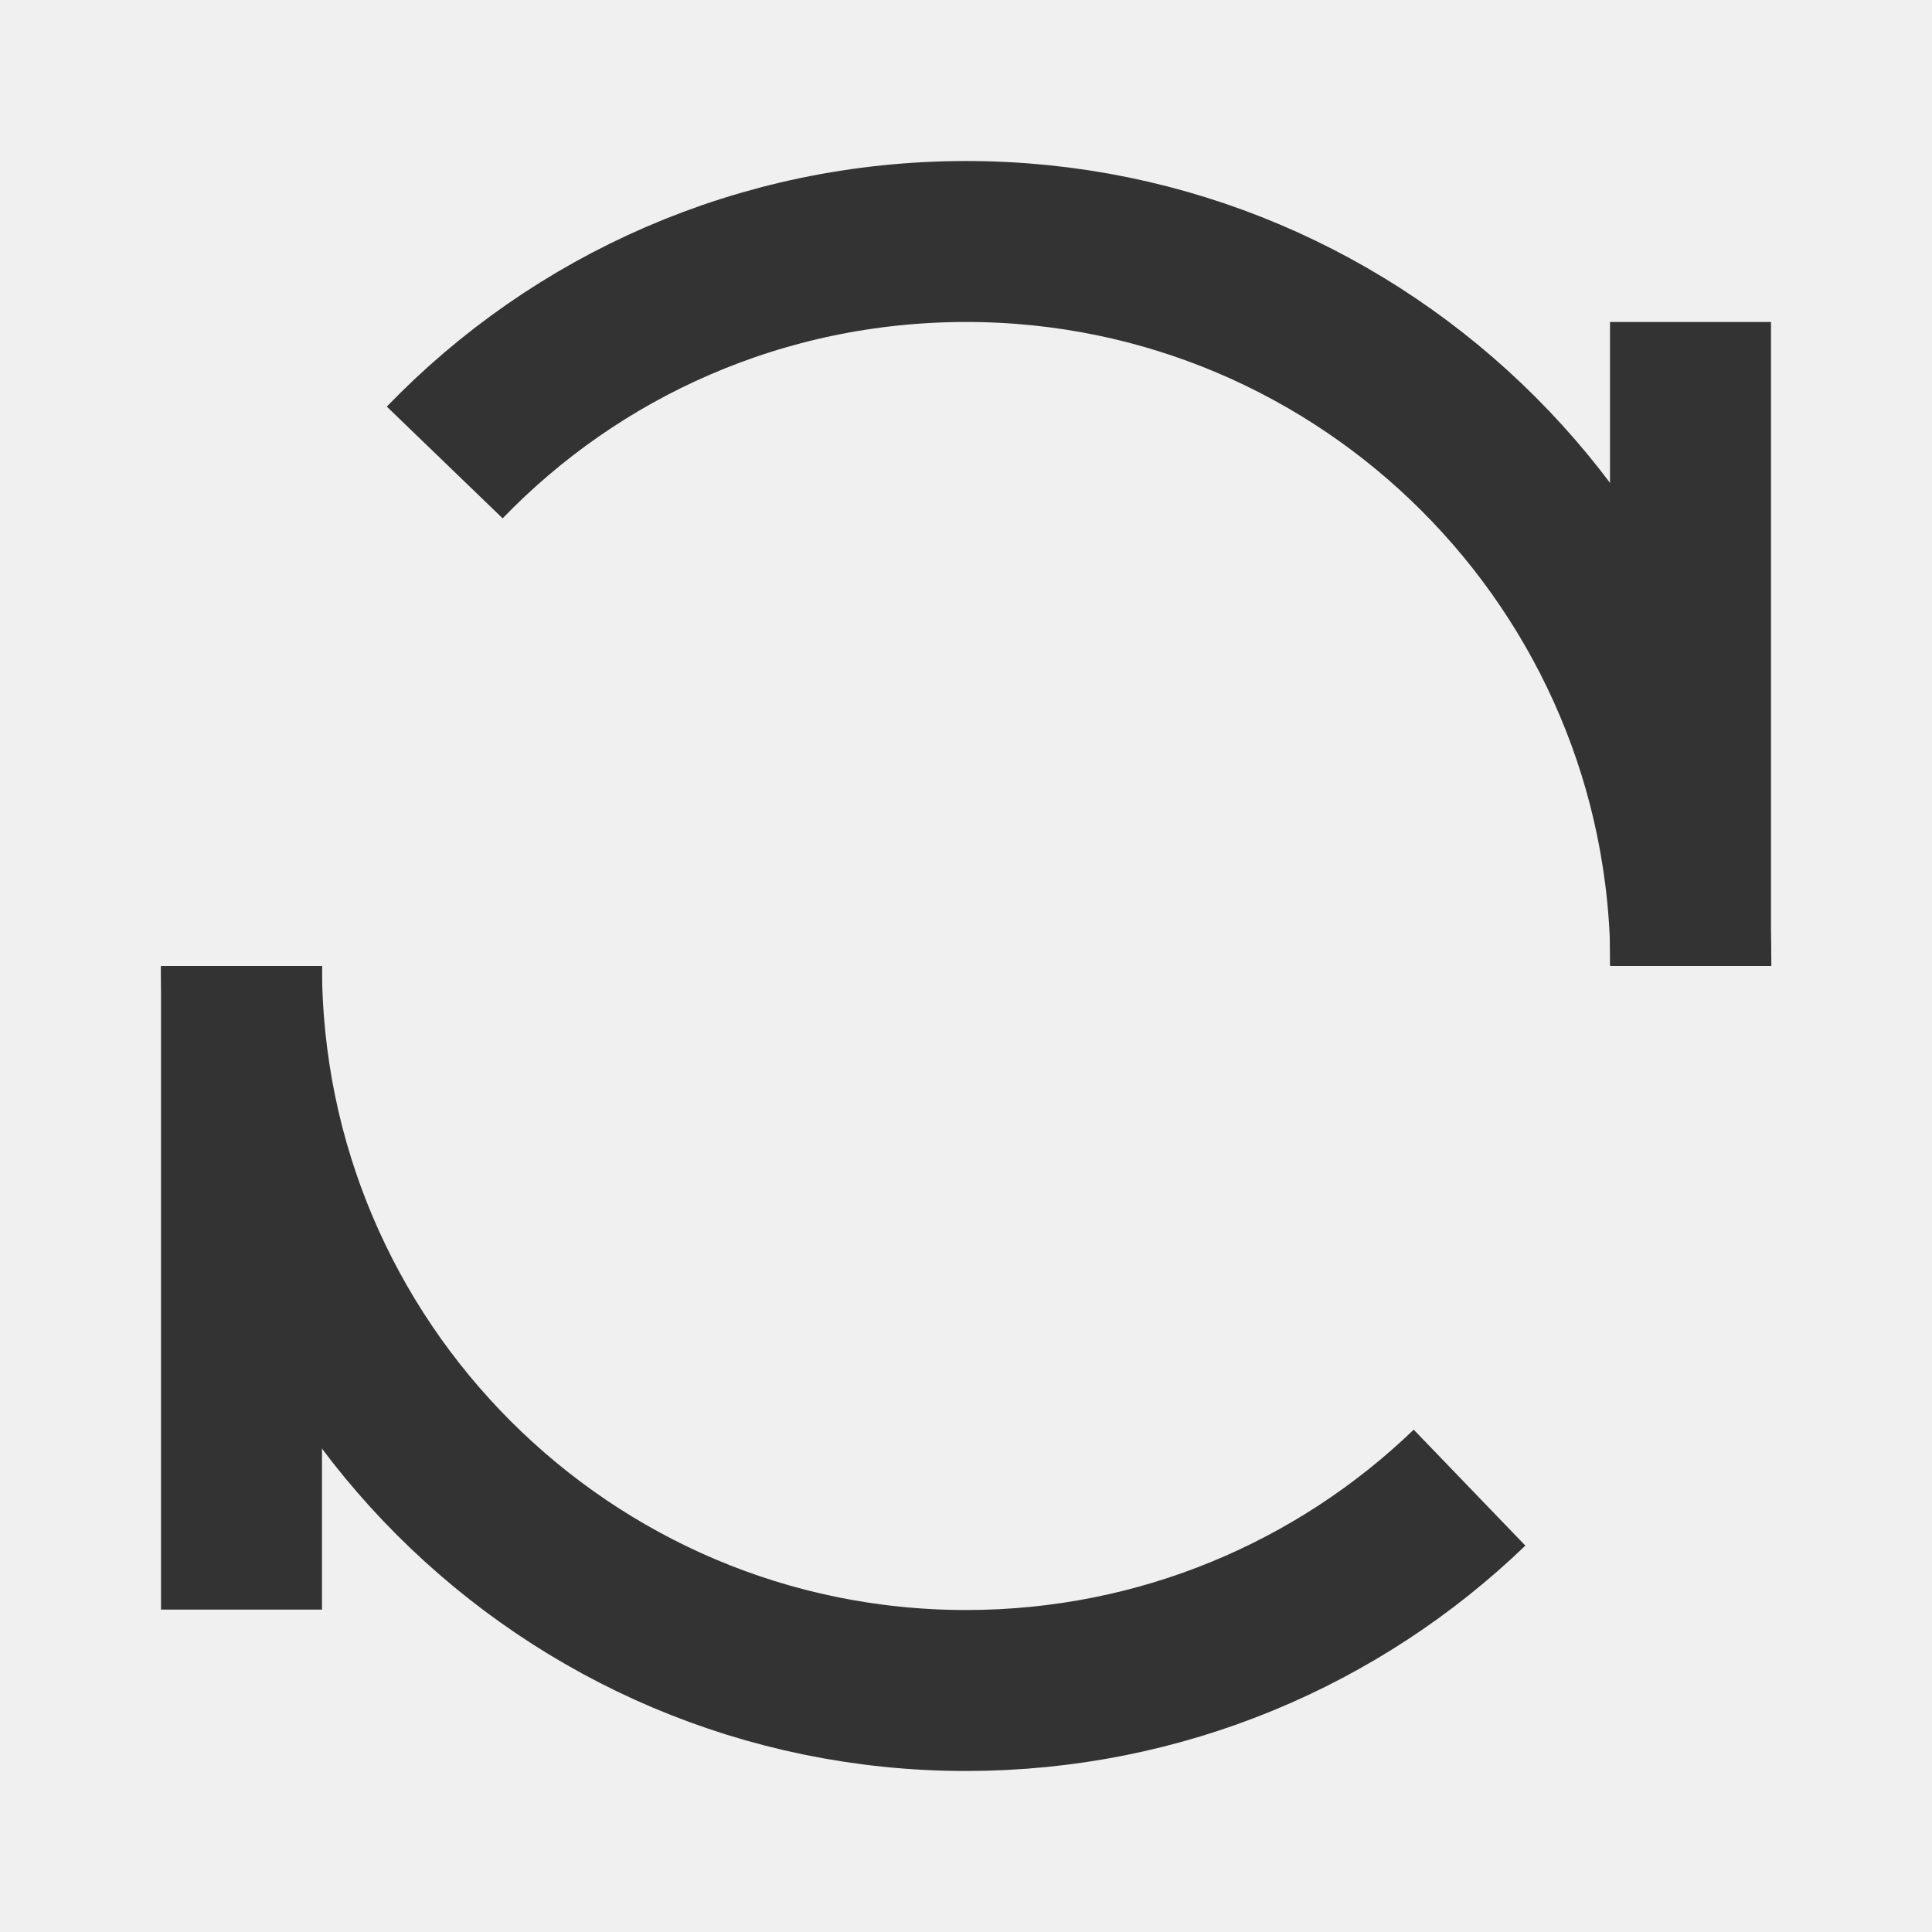
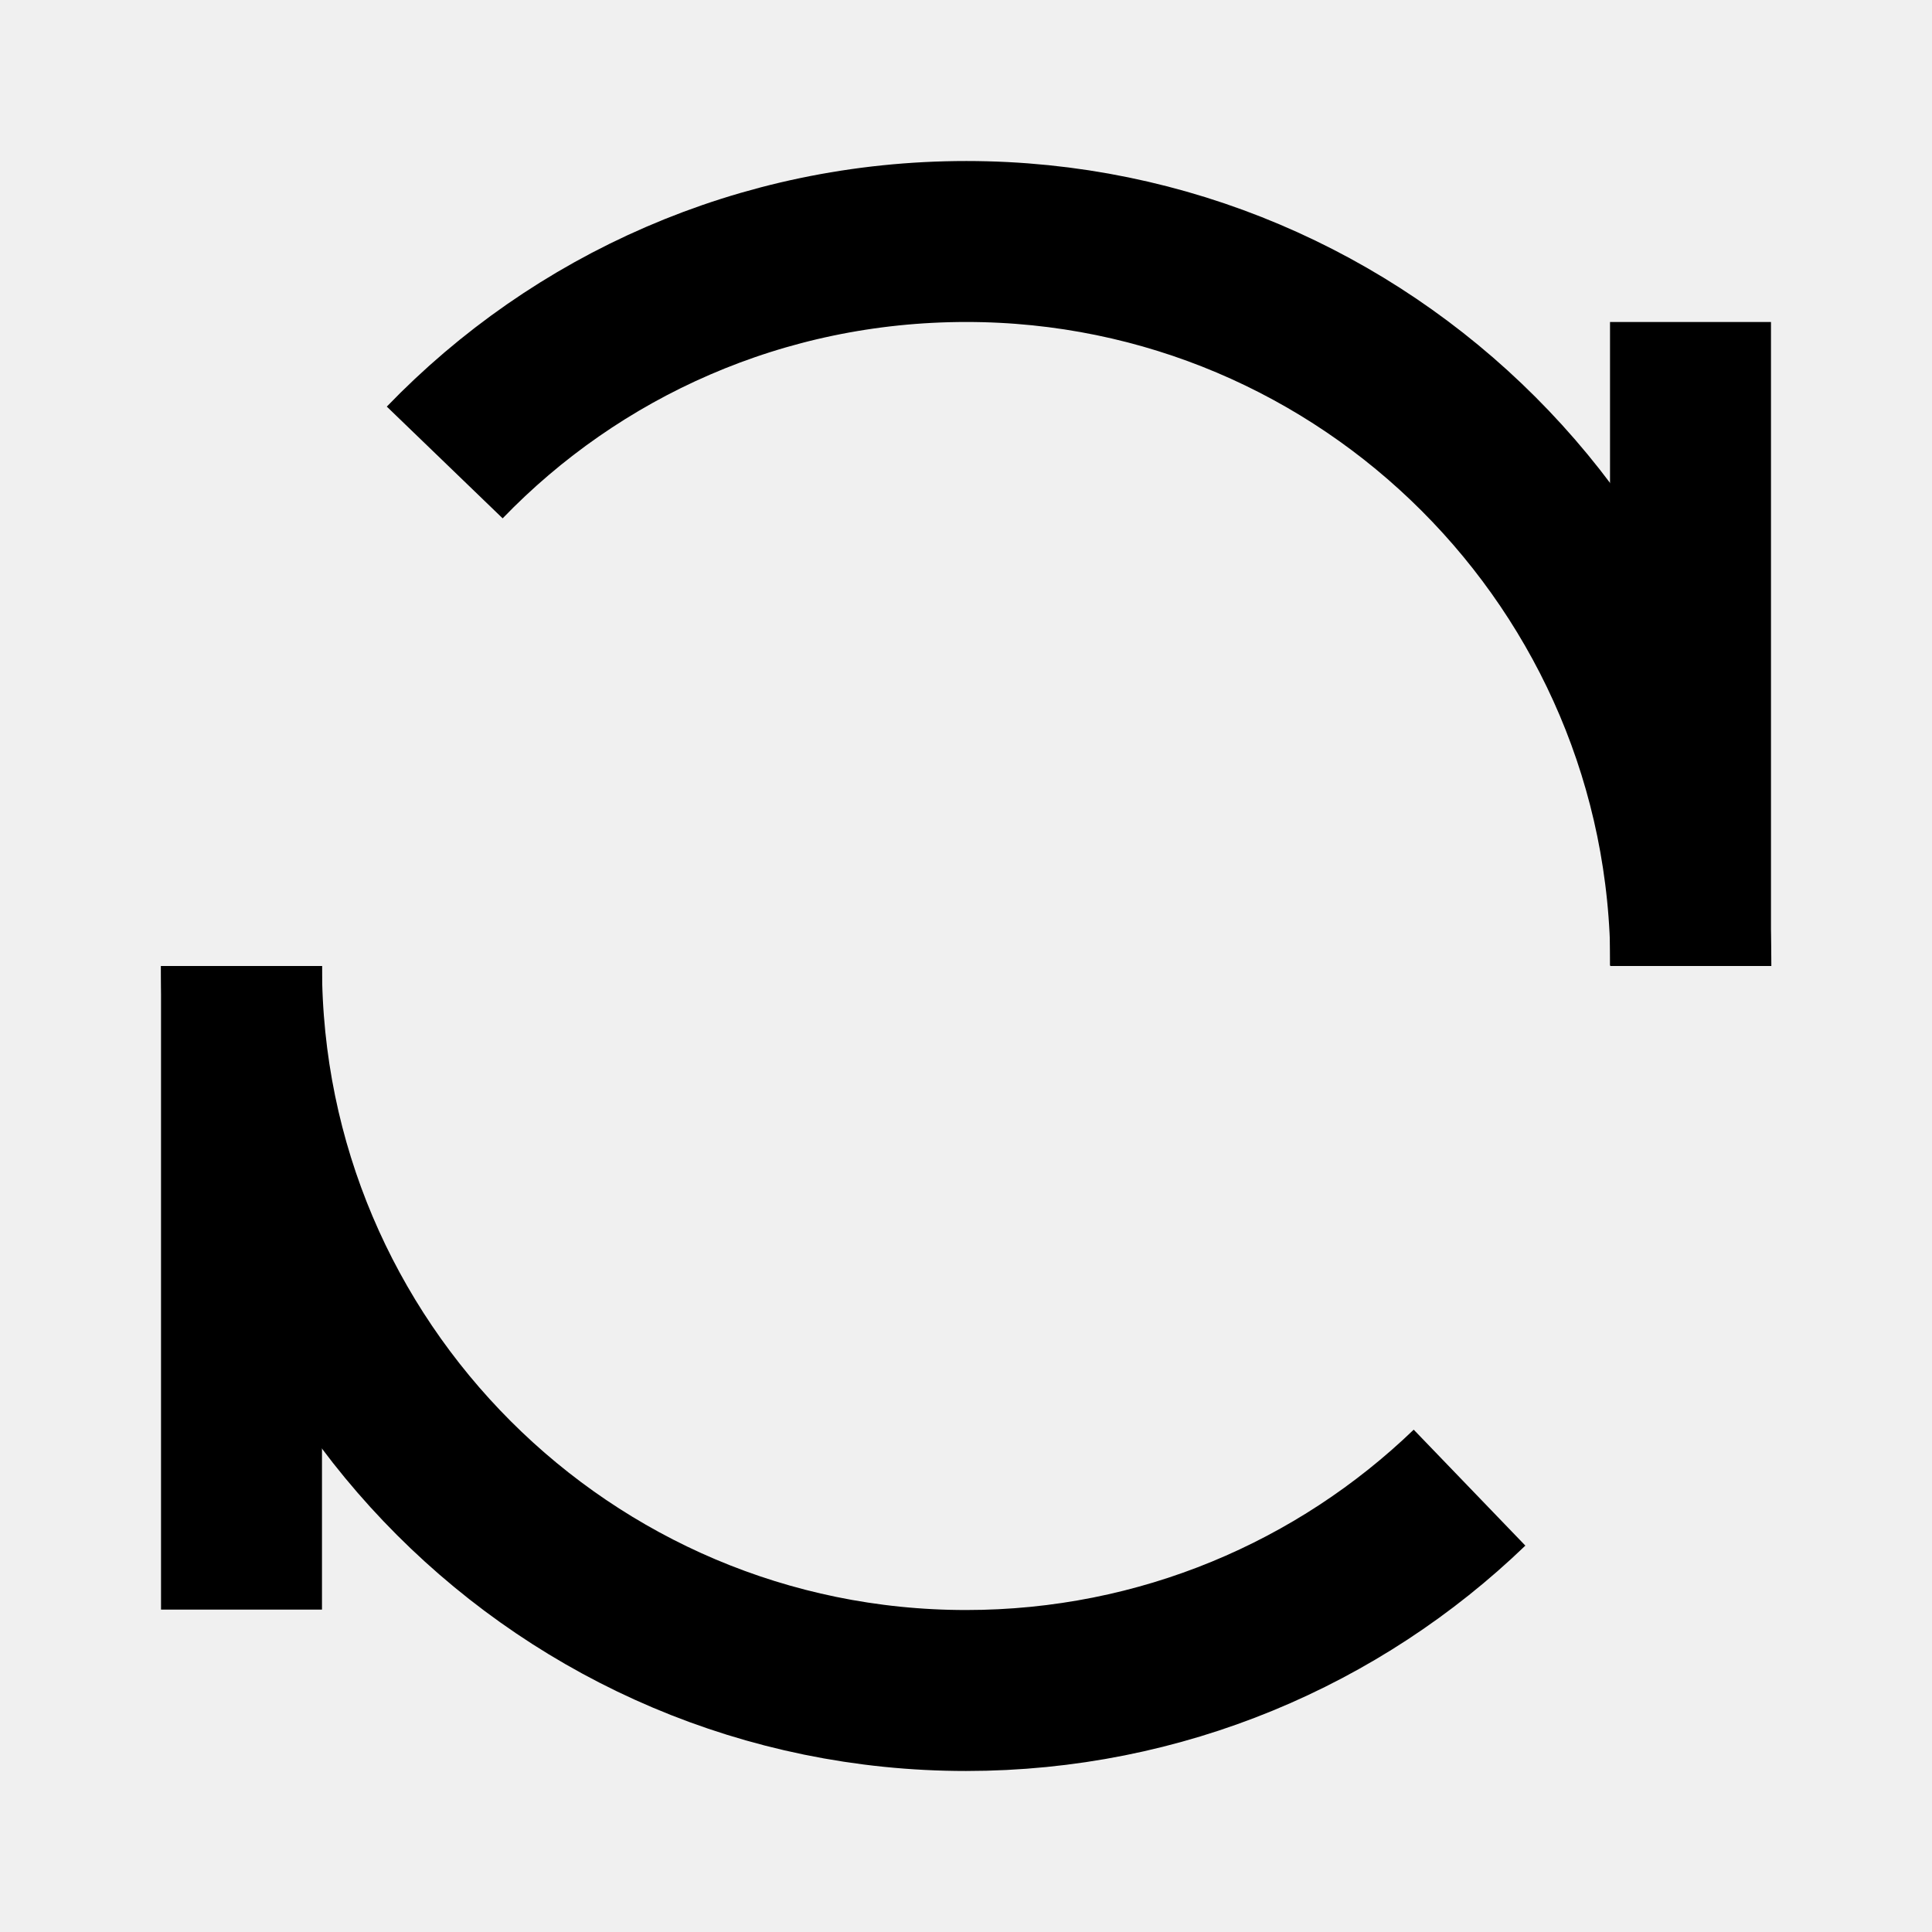
<svg xmlns="http://www.w3.org/2000/svg" xmlns:xlink="http://www.w3.org/1999/xlink" width="16" height="16" fill="none" viewBox="0 0 16 16">
  <defs>
    <rect id="path_0" width="16" height="16" x="0" y="0" />
  </defs>
  <g opacity="1" transform="translate(0 0) rotate(0 8 8)">
    <mask id="bg-mask-0" fill="#fff">
      <use xlink:href="#path_0" />
    </mask>
    <g mask="url(#bg-mask-0)">
-       <path id="路径 1" style="stroke:#333;stroke-width:1.333;stroke-opacity:1;stroke-dasharray:0 0" d="M0,0L0,5.33" transform="translate(14 2.666667) rotate(0 0 2.666667)" />
-       <path id="路径 2" style="stroke:#333;stroke-width:1.333;stroke-opacity:1;stroke-dasharray:0 0" d="M0,0L0,5.33" transform="translate(2 8) rotate(0 0 2.666667)" />
-       <path id="分组 1" style="stroke:#333;stroke-width:1.333;stroke-opacity:1;stroke-dasharray:0 0" d="M12.003 6C12.003 2.69 9.313 0 6.003 0C4.303 0 2.773 0.7 1.683 1.83 M-5.71612e-08 6C-5.71612e-08 9.31 2.69 12 6 12C7.62 12 9.09 11.36 10.17 10.32" transform="translate(2 2) rotate(0 6.00135 6)" />
+       <path id="路径 1" style="stroke:currentColor;stroke-width:1.333;stroke-opacity:1;stroke-dasharray:0 0" d="M0,0L0,5.33" transform="translate(14 2.666667) rotate(0 0 2.666667)" />
+       <path id="路径 2" style="stroke:currentColor;stroke-width:1.333;stroke-opacity:1;stroke-dasharray:0 0" d="M0,0L0,5.33" transform="translate(2 8) rotate(0 0 2.666667)" />
+       <path id="分组 1" style="stroke:currentColor;stroke-width:1.333;stroke-opacity:1;stroke-dasharray:0 0" d="M12.003 6C12.003 2.69 9.313 0 6.003 0C4.303 0 2.773 0.7 1.683 1.83 M-5.71612e-08 6C-5.71612e-08 9.31 2.69 12 6 12C7.62 12 9.09 11.36 10.17 10.32" transform="translate(2 2) rotate(0 6.00135 6)" />
    </g>
  </g>
</svg>
